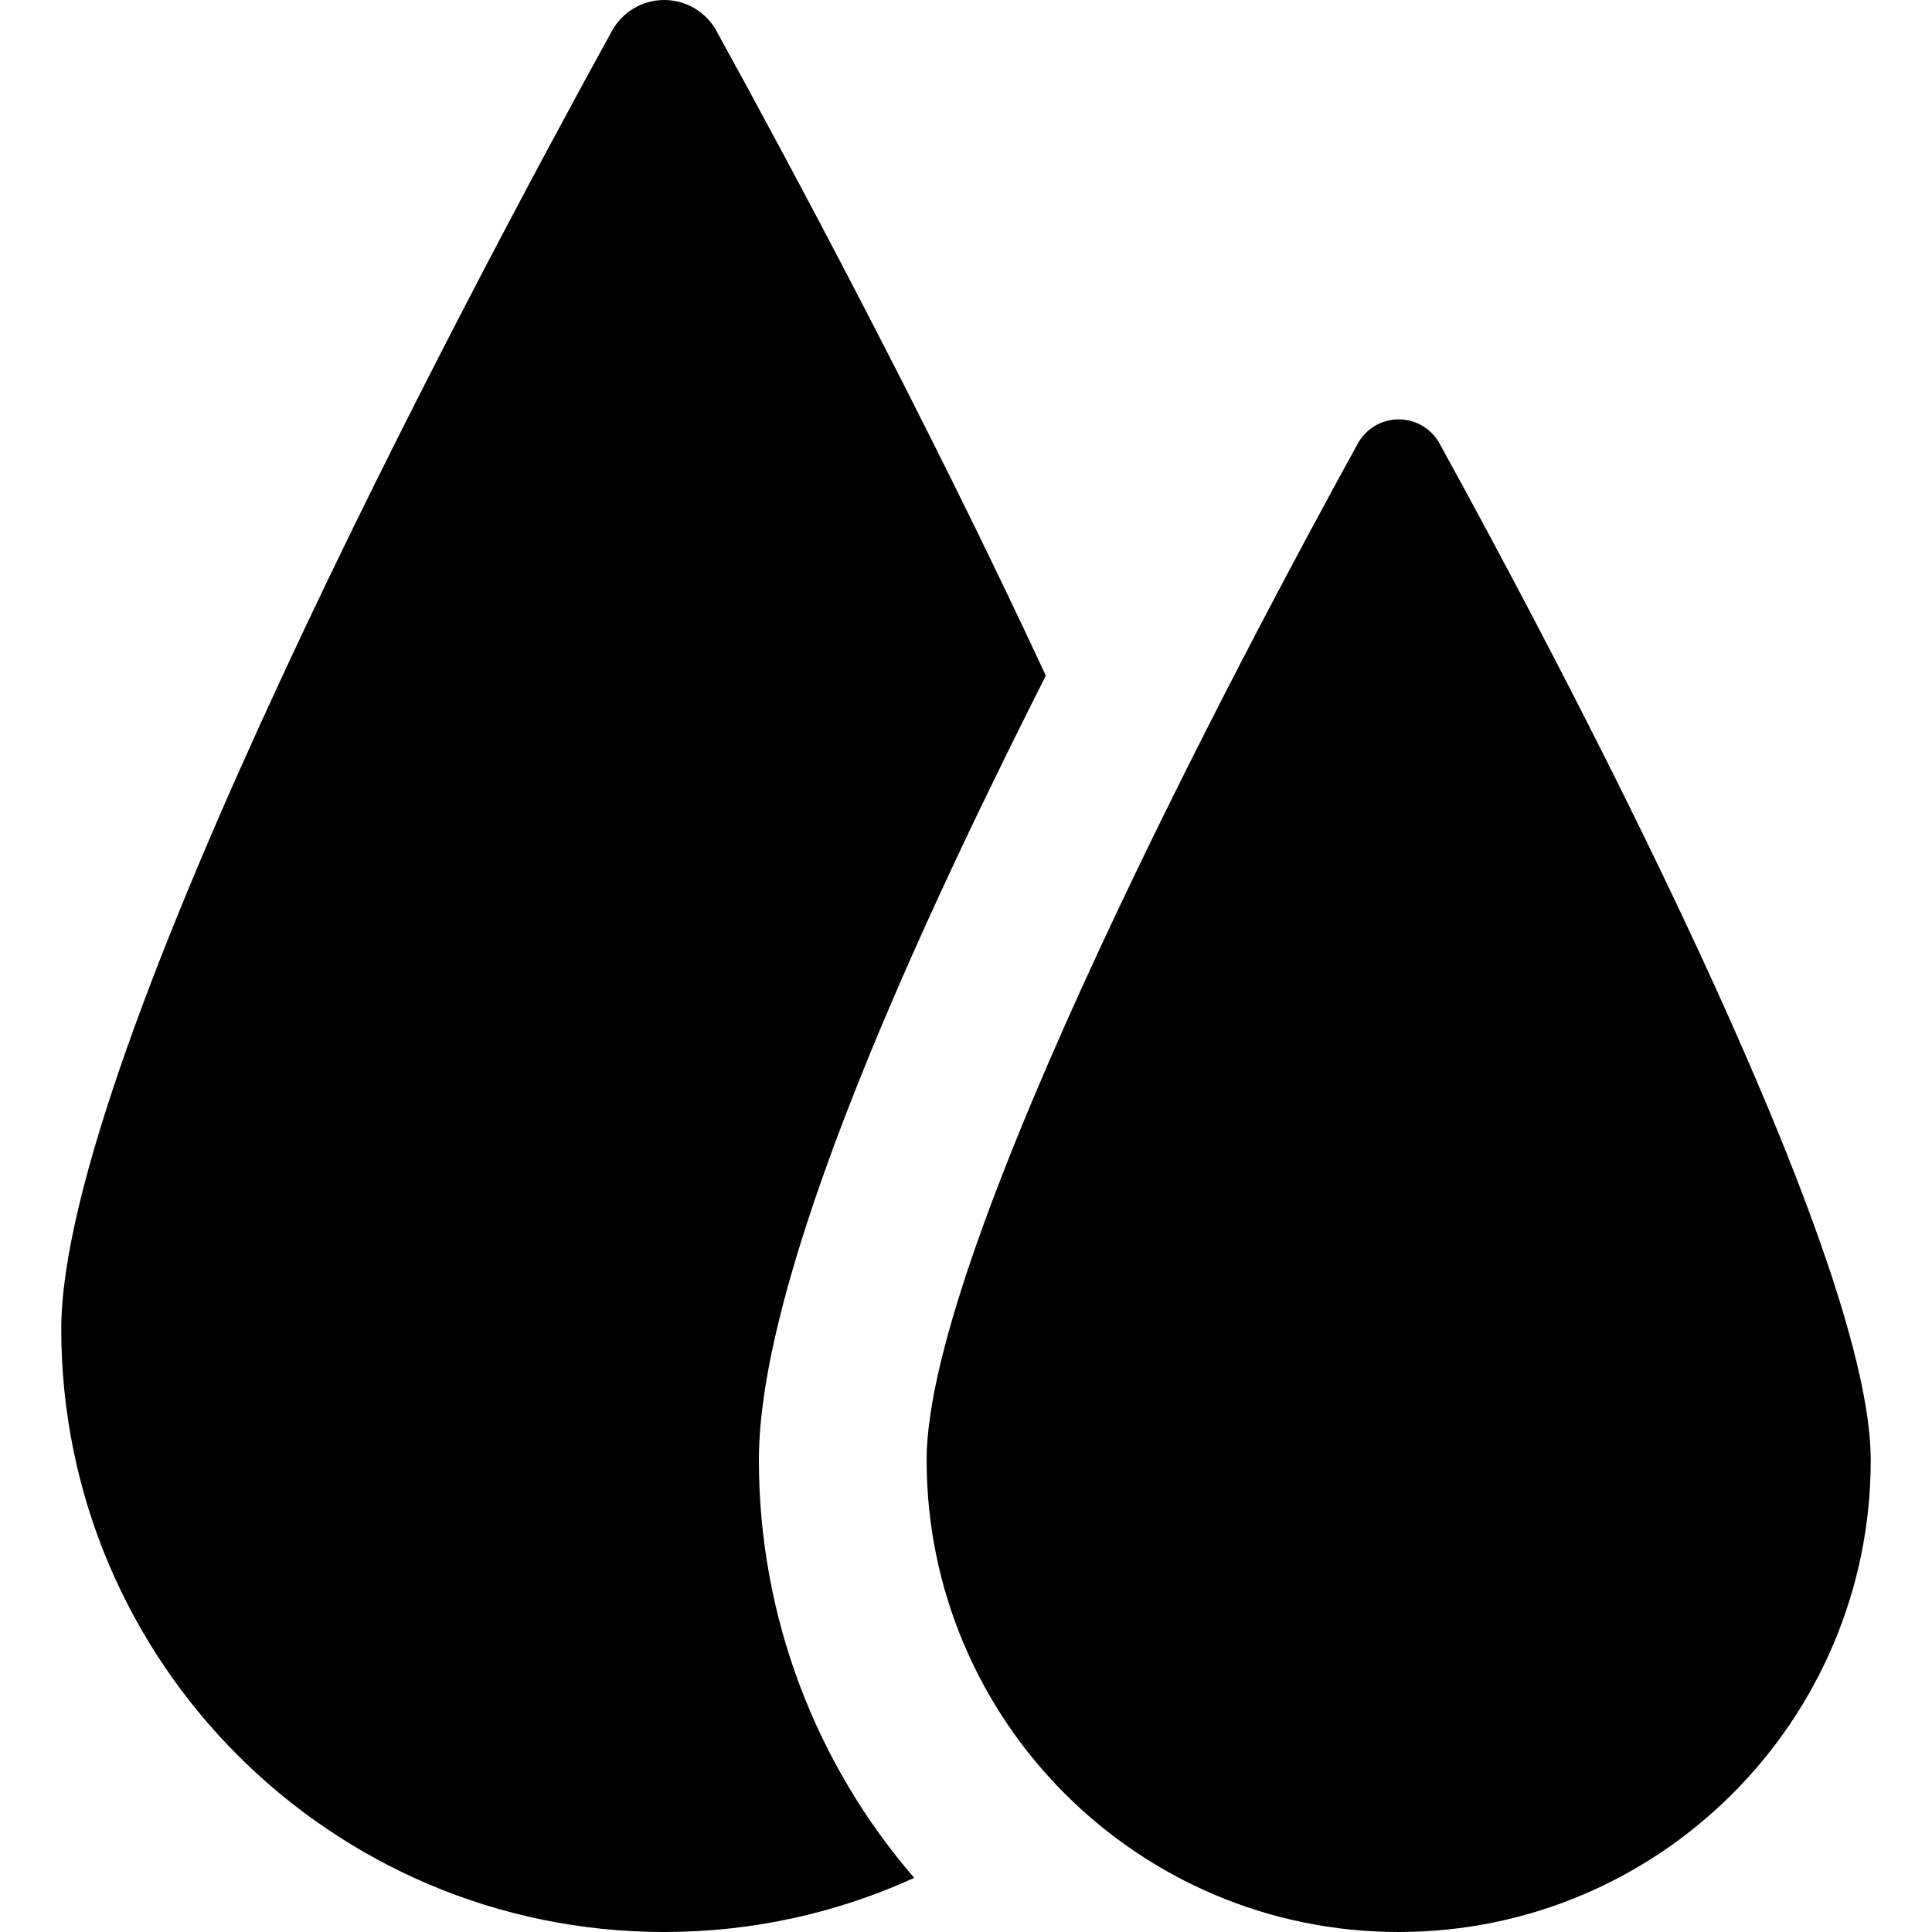
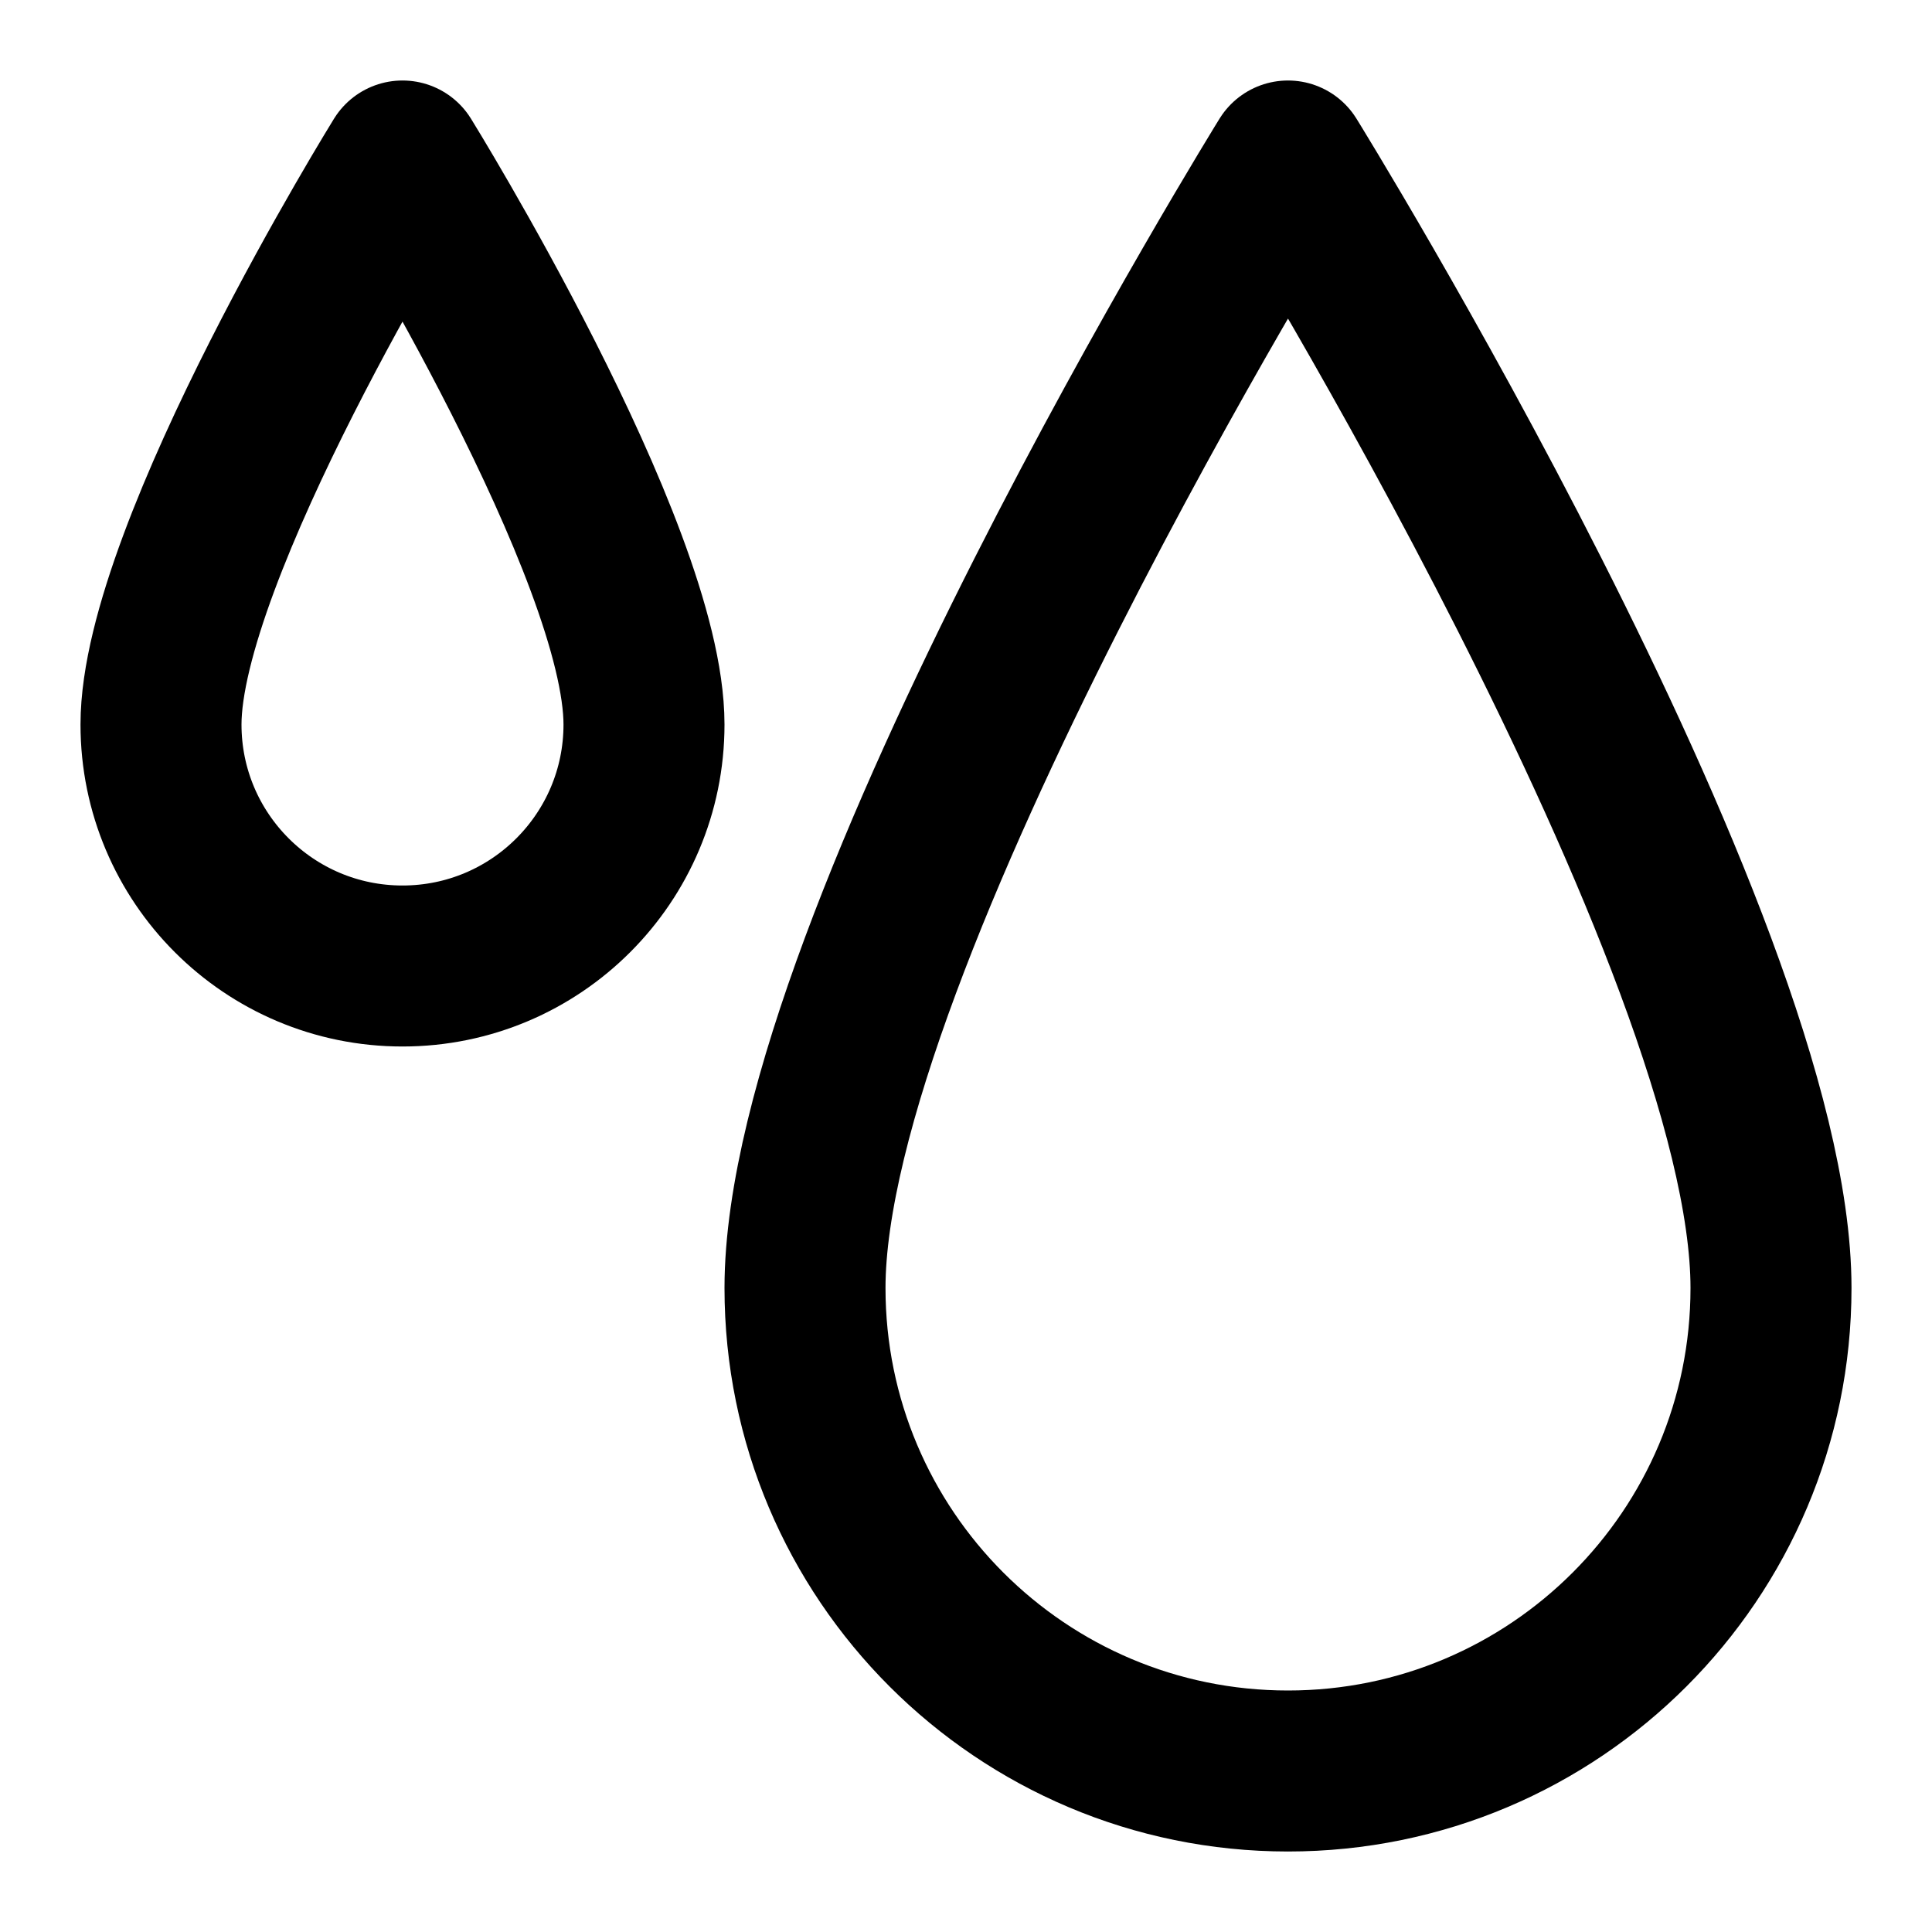
- <svg xmlns="http://www.w3.org/2000/svg" version="1.1" id="Layer_1" x="0px" y="0px" viewBox="0 0 460.689 460.689" style="enable-background:new 0 0 460.689 460.689;" xml:space="preserve">
-   <g>
-     <g>
-       <g>
-         <path d="M249.377,161.112C220.958,99.928,188.243,39.006,170.822,7.346C168.326,2.809,163.55-0.003,158.371,0     s-9.946,2.822-12.442,7.359c-34.931,63.482-131.32,244.546-131.32,309.56c0,79.402,64.368,143.77,143.77,143.77     c21.267,0,41.453-4.622,59.615-12.909c-23.35-27.011-37.036-62.05-37.036-99.653     C180.958,299.289,226.716,206.098,249.377,161.112z" />
-         <path d="M343.262,105.752c-1.954-3.551-5.69-5.752-9.743-5.752c-0.002,0-0.004,0-0.006,0c-4.055,0.002-7.787,2.21-9.742,5.762     c-27.348,49.702-102.815,191.463-102.815,242.365c0,62.166,50.396,112.562,112.563,112.562     c62.166,0,112.562-50.396,112.562-112.562C446.082,297.222,370.606,155.445,343.262,105.752z" />
-       </g>
-     </g>
-   </g>
-   <g>
- </g>
-   <g>
- </g>
-   <g>
- </g>
-   <g>
- </g>
-   <g>
- </g>
-   <g>
- </g>
-   <g>
- </g>
-   <g>
- </g>
-   <g>
- </g>
-   <g>
- </g>
-   <g>
- </g>
-   <g>
- </g>
-   <g>
- </g>
-   <g>
- </g>
-   <g>
- </g>
+ <svg xmlns="http://www.w3.org/2000/svg" width="800px" height="800px" viewBox="0 0 24 24" fill="none">
+   <path d="M22 16C22 19.314 19.314 22 16 22C12.686 22 10 19.314 10 16C10 11.686 16 2 16 2C16 2 22 11.686 22 16Z" stroke="#000000" stroke-width="2" stroke-linecap="round" stroke-linejoin="round" />
+   <path d="M8 9C8 10.657 6.657 12 5 12C3.343 12 2 10.657 2 9C2 6.843 5 2 5 2C5 2 8 6.843 8 9Z" stroke="#000000" stroke-width="2" stroke-linecap="round" stroke-linejoin="round" />
</svg>
